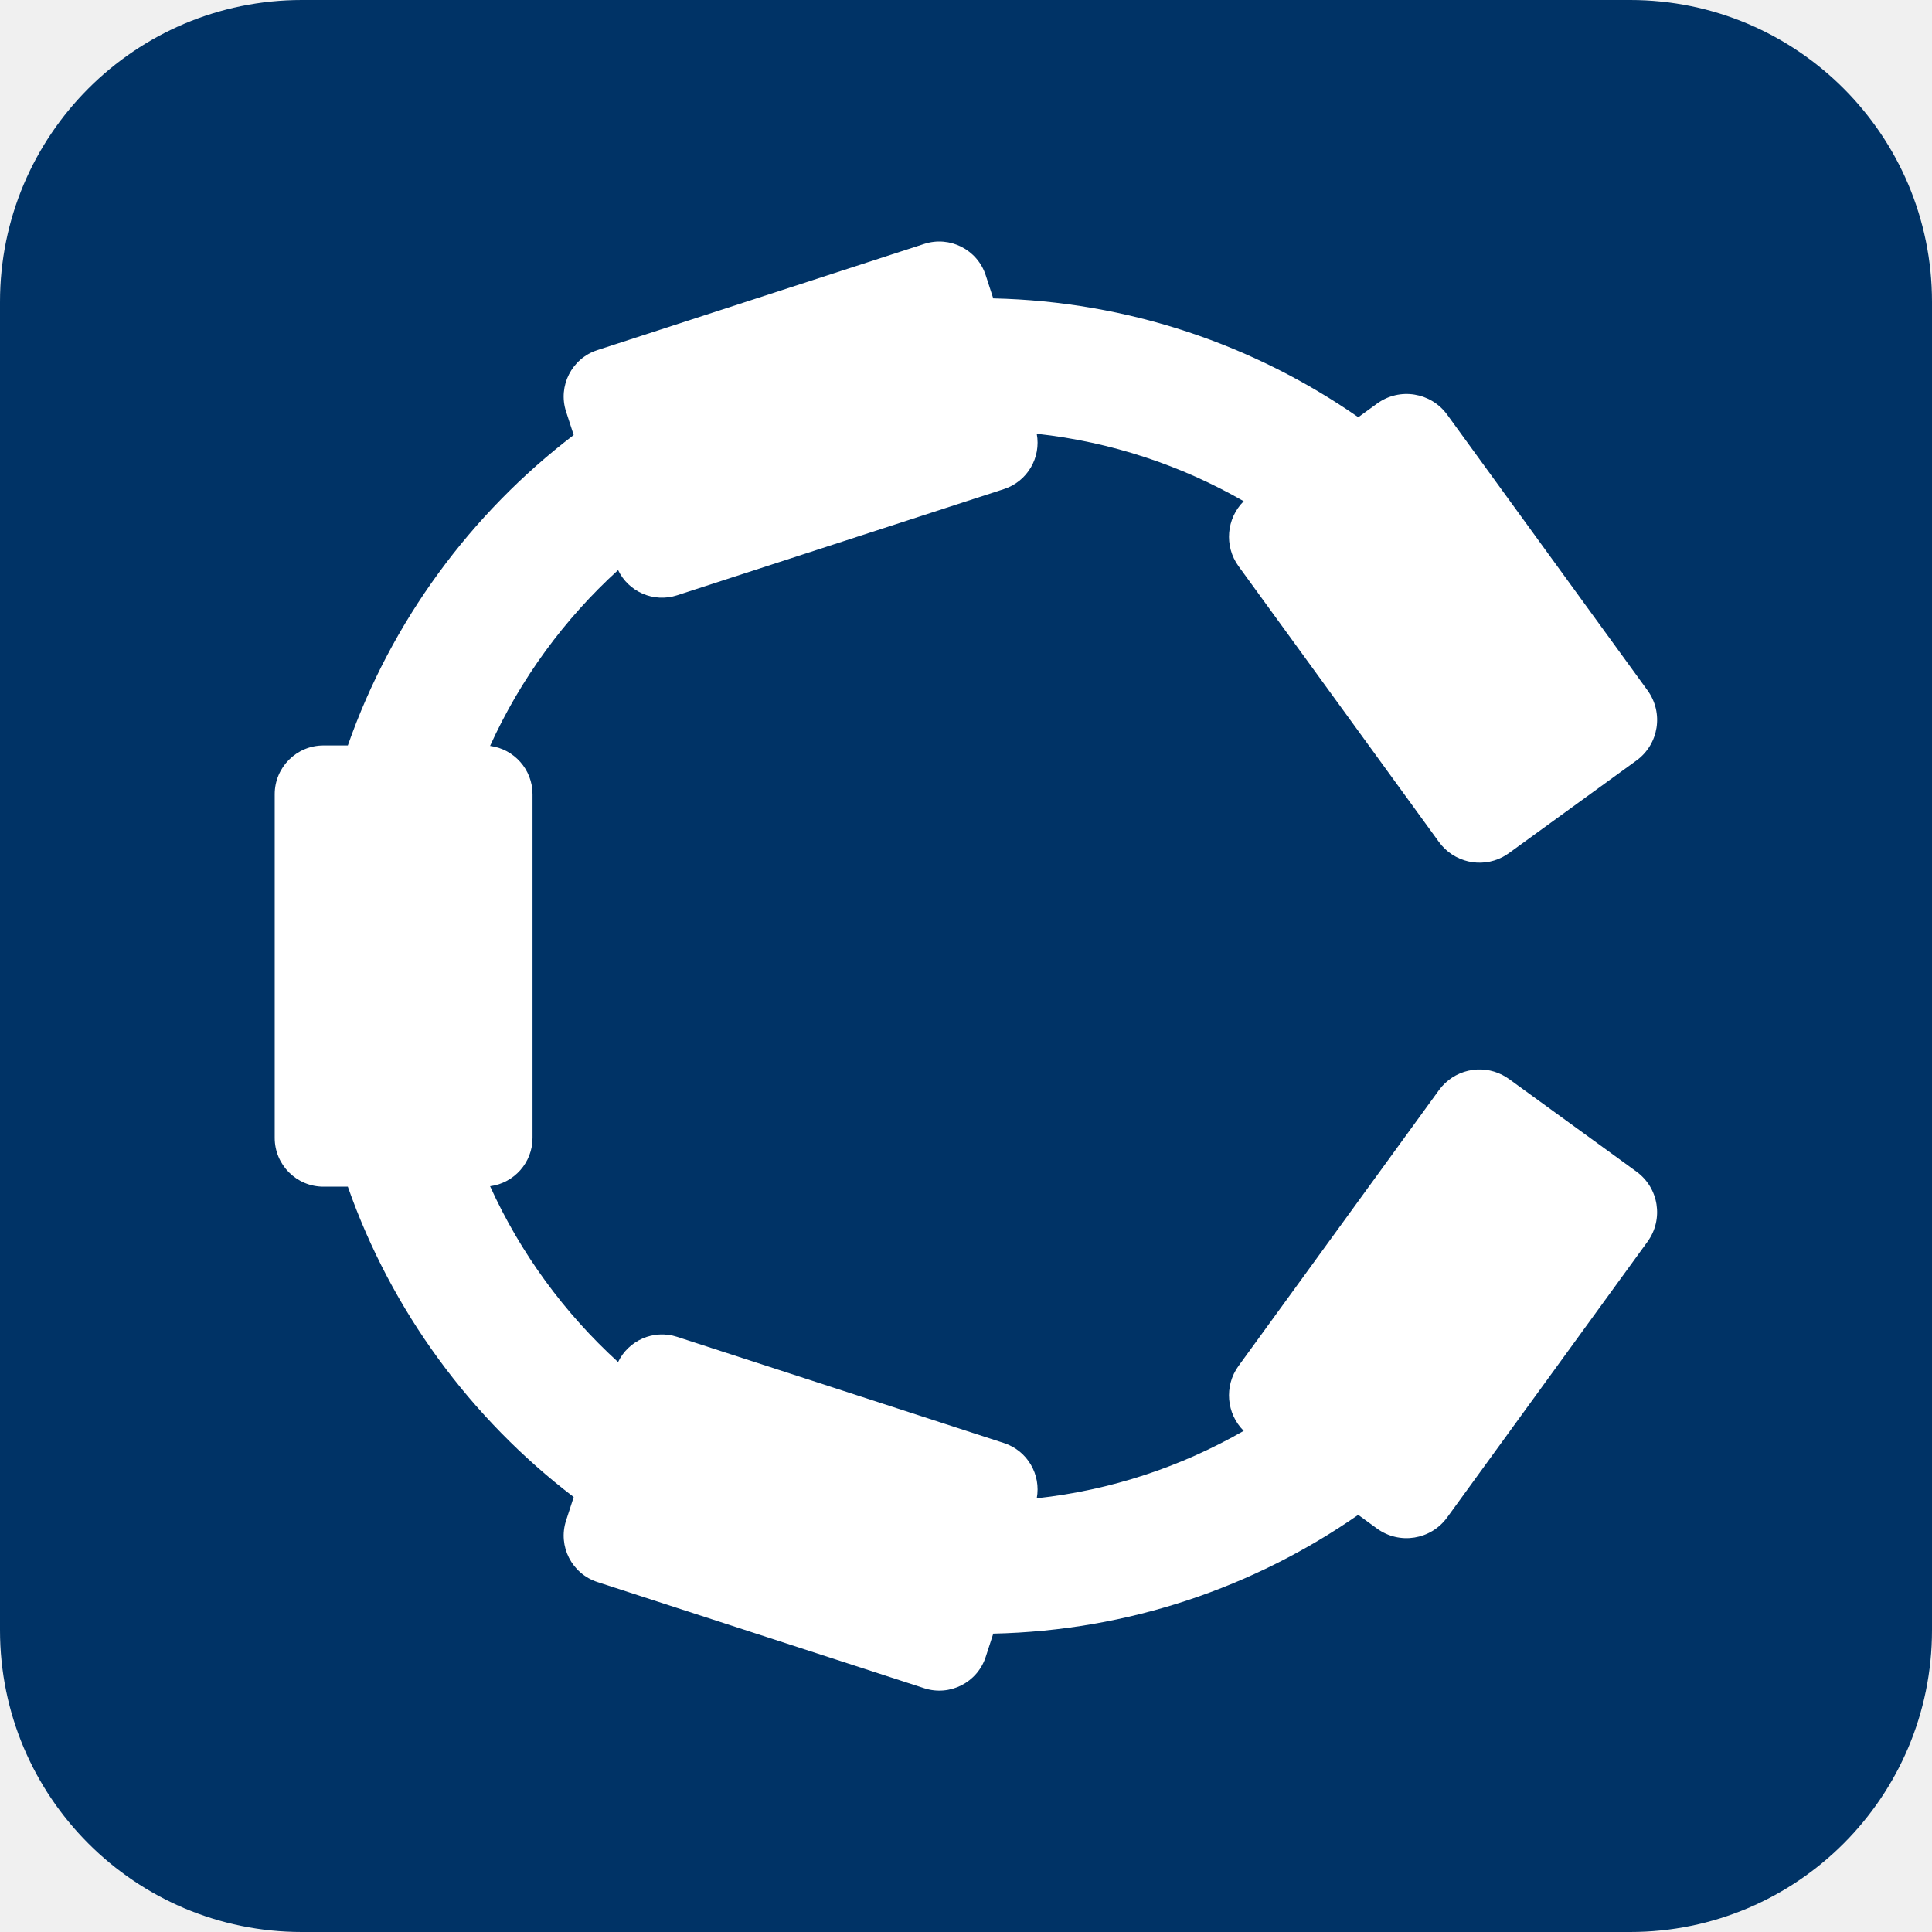
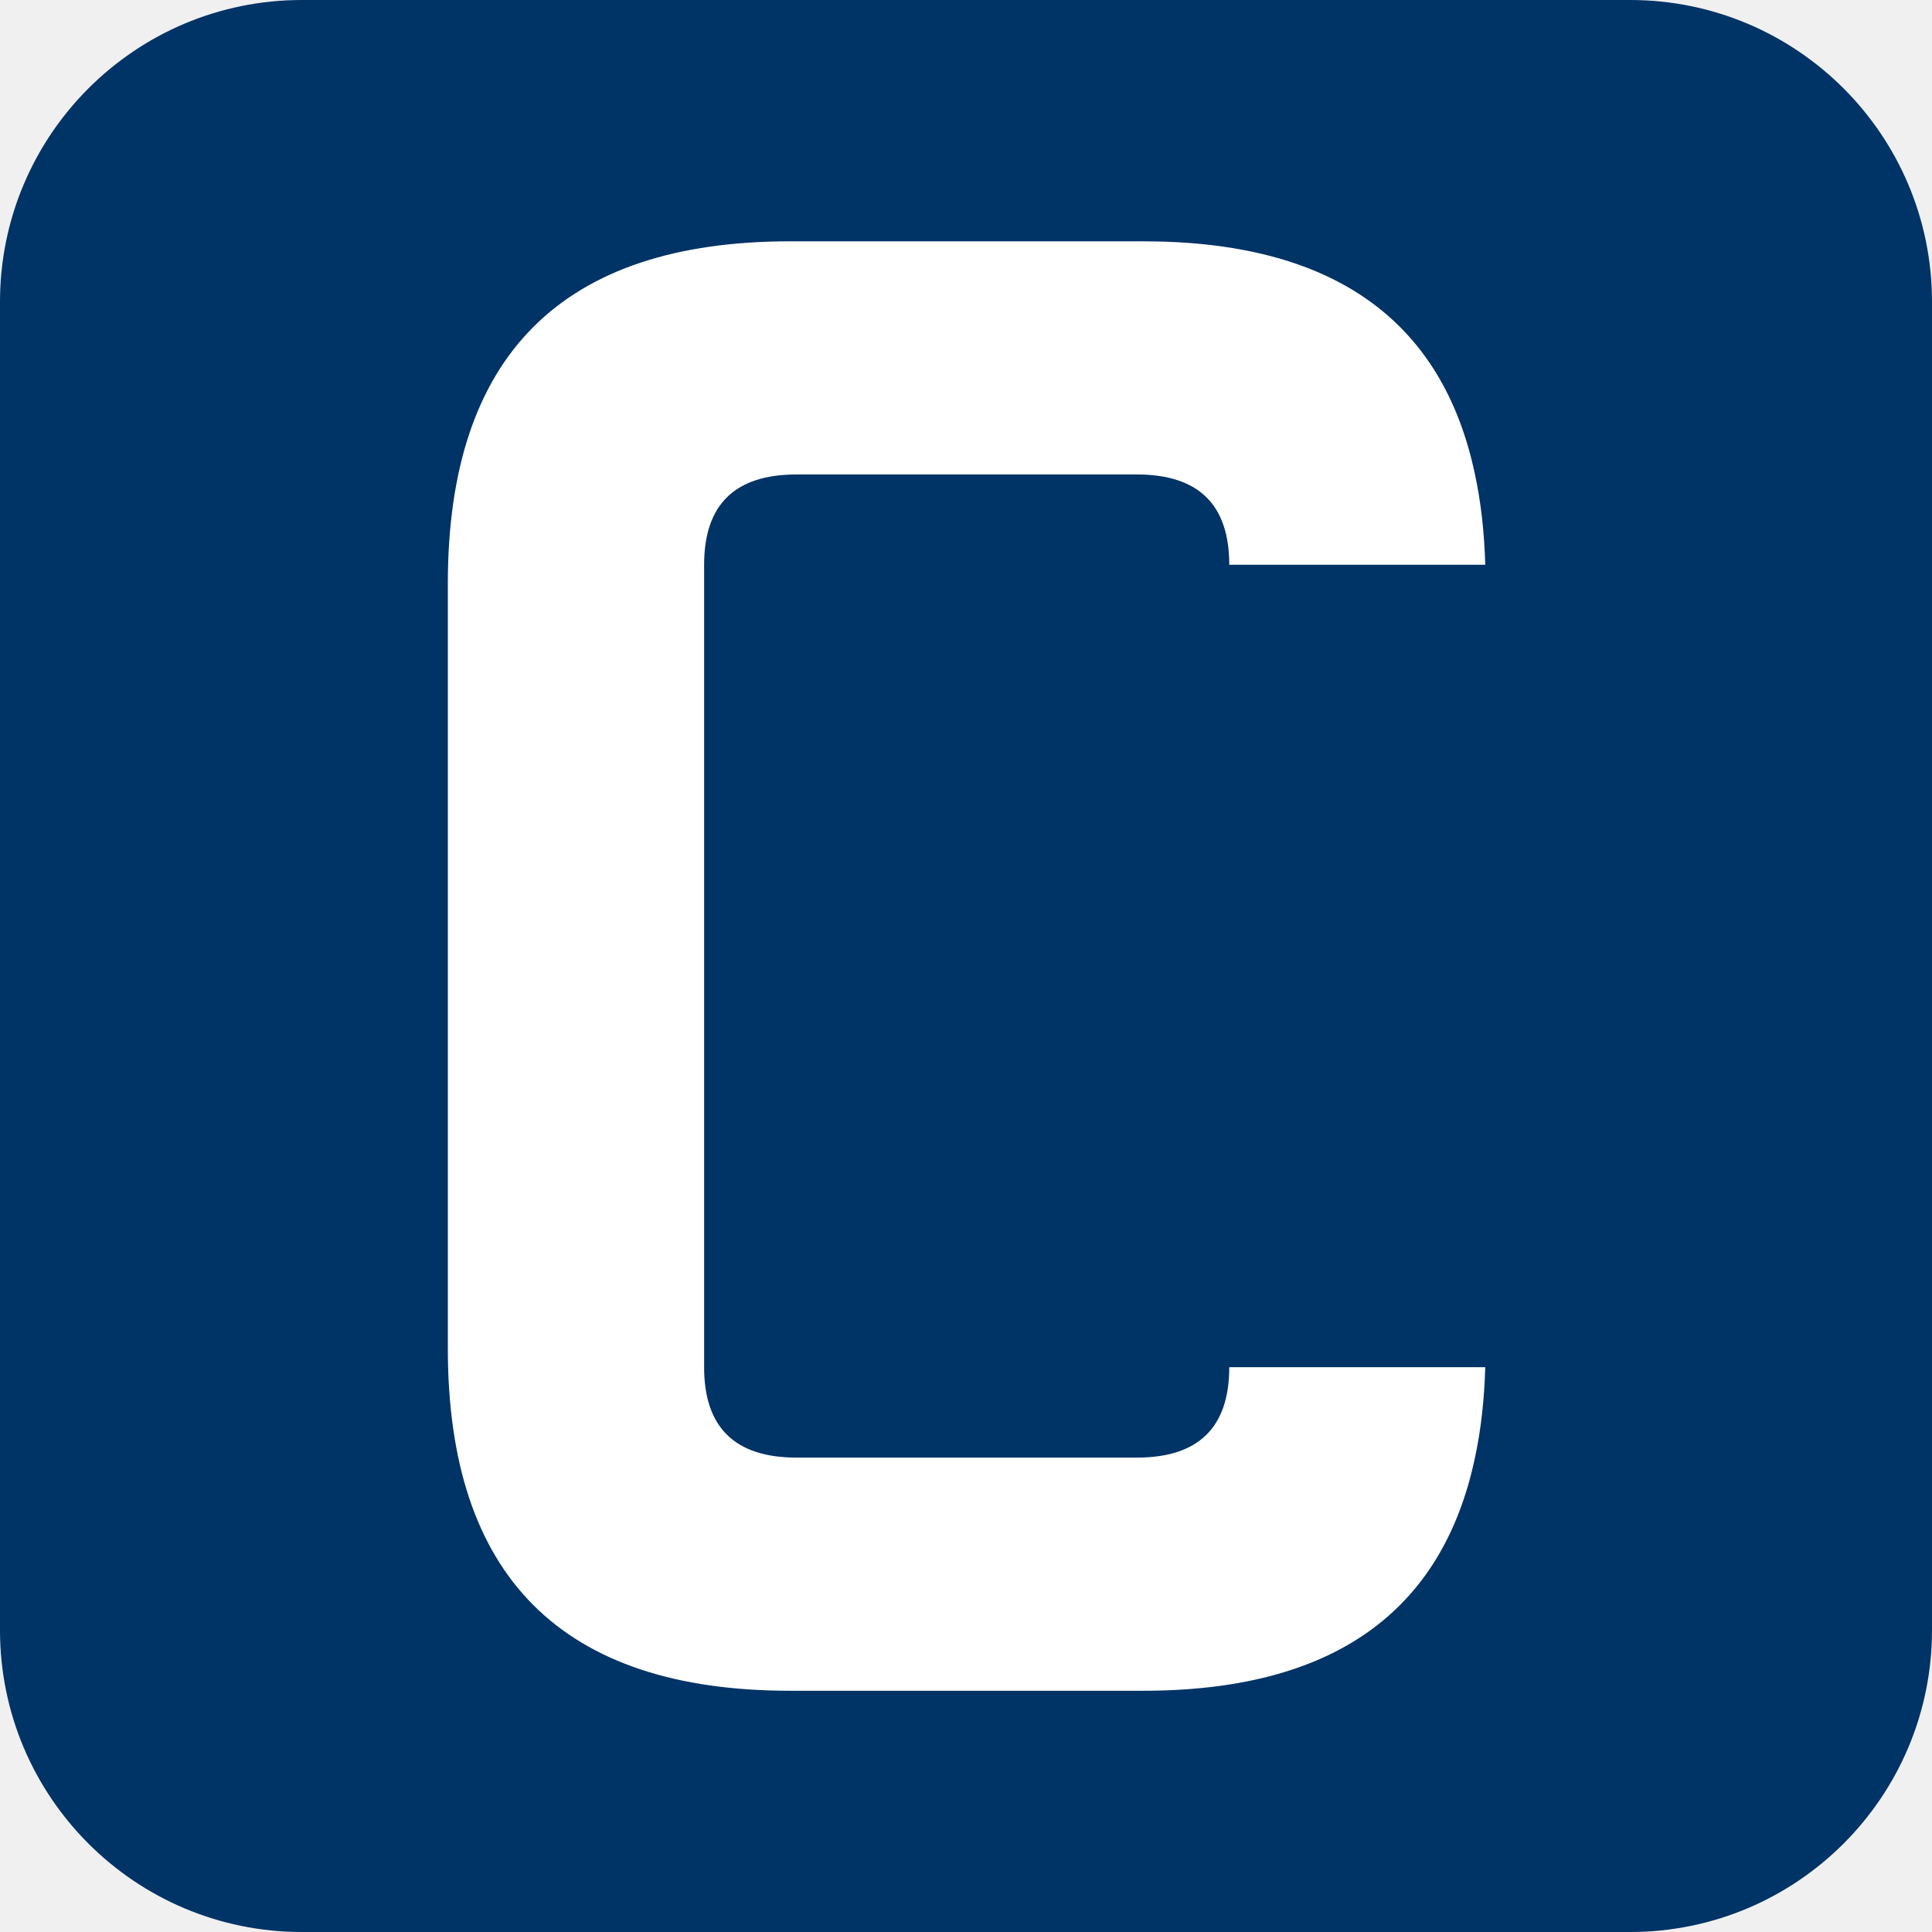
<svg xmlns="http://www.w3.org/2000/svg" viewBox="0 0 32 32">
  <rect width="32" height="32" rx="5" fill="#003366" />
-   <g transform="translate(4.55, 4) scale(0.0481)">
-     <path fill="#ffffff" d="m 0,0 -4.801,3.496 -28.11,20.418 c -0.544,0.389 -1.103,0.731 -1.678,1.026 -5.579,2.89 -12.587,1.352 -16.409,-3.9 l -51.76,-71.23 c -3.792,-5.221 -3.108,-12.369 1.336,-16.767 -16.074,-9.224 -34.18,-15.313 -53.451,-17.415 1.14,6.126 -2.399,12.295 -8.484,14.272 l -84.412,27.427 c -6.071,1.973 -12.542,-0.92 -15.232,-6.517 -13.888,12.668 -25.202,28.094 -33.06,45.412 6.184,0.804 10.964,6.079 10.964,12.482 V 97.46 c 0,6.403 -4.78,11.677 -10.963,12.481 7.858,17.318 19.172,32.759 33.059,45.411 2.692,-5.597 9.161,-8.488 15.231,-6.516 l 84.412,27.427 c 6.09,1.979 9.63,8.156 8.482,14.286 19.273,-2.101 37.38,-8.19 53.454,-17.415 -4.444,-4.413 -5.128,-11.561 -1.336,-16.782 l 51.76,-71.23 c 3.822,-5.252 10.83,-6.791 16.409,-3.9 0.575,0.295 1.134,0.652 1.678,1.041 L -4.817,102.665 0,106.161 c 5.796,4.211 7.07,12.307 2.875,18.103 l -51.76,71.23 c -4.211,5.781 -12.307,7.07 -18.088,2.859 l -4.863,-3.527 c -26.882,18.678 -59.312,29.912 -94.274,30.689 h -0.003 l -1.944,5.984 c -2.151,6.618 -9.259,10.24 -15.876,8.089 l -84.412,-27.427 c -6.618,-2.15 -10.24,-9.258 -8.09,-15.876 l 1.97,-6.061 c -26.555,-20.263 -47.065,-48.06 -58.33,-80.162 0,-10e-4 0,-0.002 -10e-4,-0.003 h -6.286 c -6.958,0 -12.599,-5.641 -12.599,-12.599 V 8.704 c 0,-6.959 5.641,-12.6 12.599,-12.6 h 6.285 c 0.001,-10e-4 0.002,-0.003 0.002,-0.004 11.266,-32.103 31.777,-59.887 58.333,-80.149 0,-10e-4 0,-10e-4 10e-4,-10e-4 l -1.973,-6.072 c -2.15,-6.618 1.471,-13.725 8.089,-15.876 l 84.412,-27.427 c 6.618,-2.15 13.726,1.471 15.876,8.089 l 1.954,6.013 h 0.009 c 34.962,0.762 67.36,11.981 94.242,30.674 l 4.864,-3.543 c 5.796,-4.211 13.892,-2.921 18.103,2.875 L 2.859,-18.103 C 7.07,-12.307 5.796,-4.211 0,0" transform="matrix(1.333333,0,0,-1.333333,468.908,320.278)" />
+   <g transform="translate(-50.14 -13.69) scale(0.1249)">
+     <path fill="#ffffff" d="M 0,0 H 25.46 C 25.37,-3.24 25.03,-6.24 24.44,-8.99 21.17,-24.45 10.17,-32.18 -8.57,-32.18 h -35.1 c -22.7,0 -34.05,11.35 -34.05,34.06 v 76.05 c 0,22.7 11.35,34.05 34.05,34.05 h 35.1 c 18.74,0 29.75,-7.73 33.01,-23.19 0.59,-2.75 0.93,-5.74 1.02,-8.98 H 0 c 0,5.99 -3.06,8.98 -9.19,8.98 h -33.85 c -6.13,0 -9.19,-2.99 -9.19,-8.98 V 0 c 0,-5.99 3.06,-8.99 9.19,-8.99 h 33.85 c 6.13,0 9.19,3 9.19,8.99" transform="matrix(1.333333,0,0,-1.333333,564.4555,290.9147)" />
  </g>
</svg>
